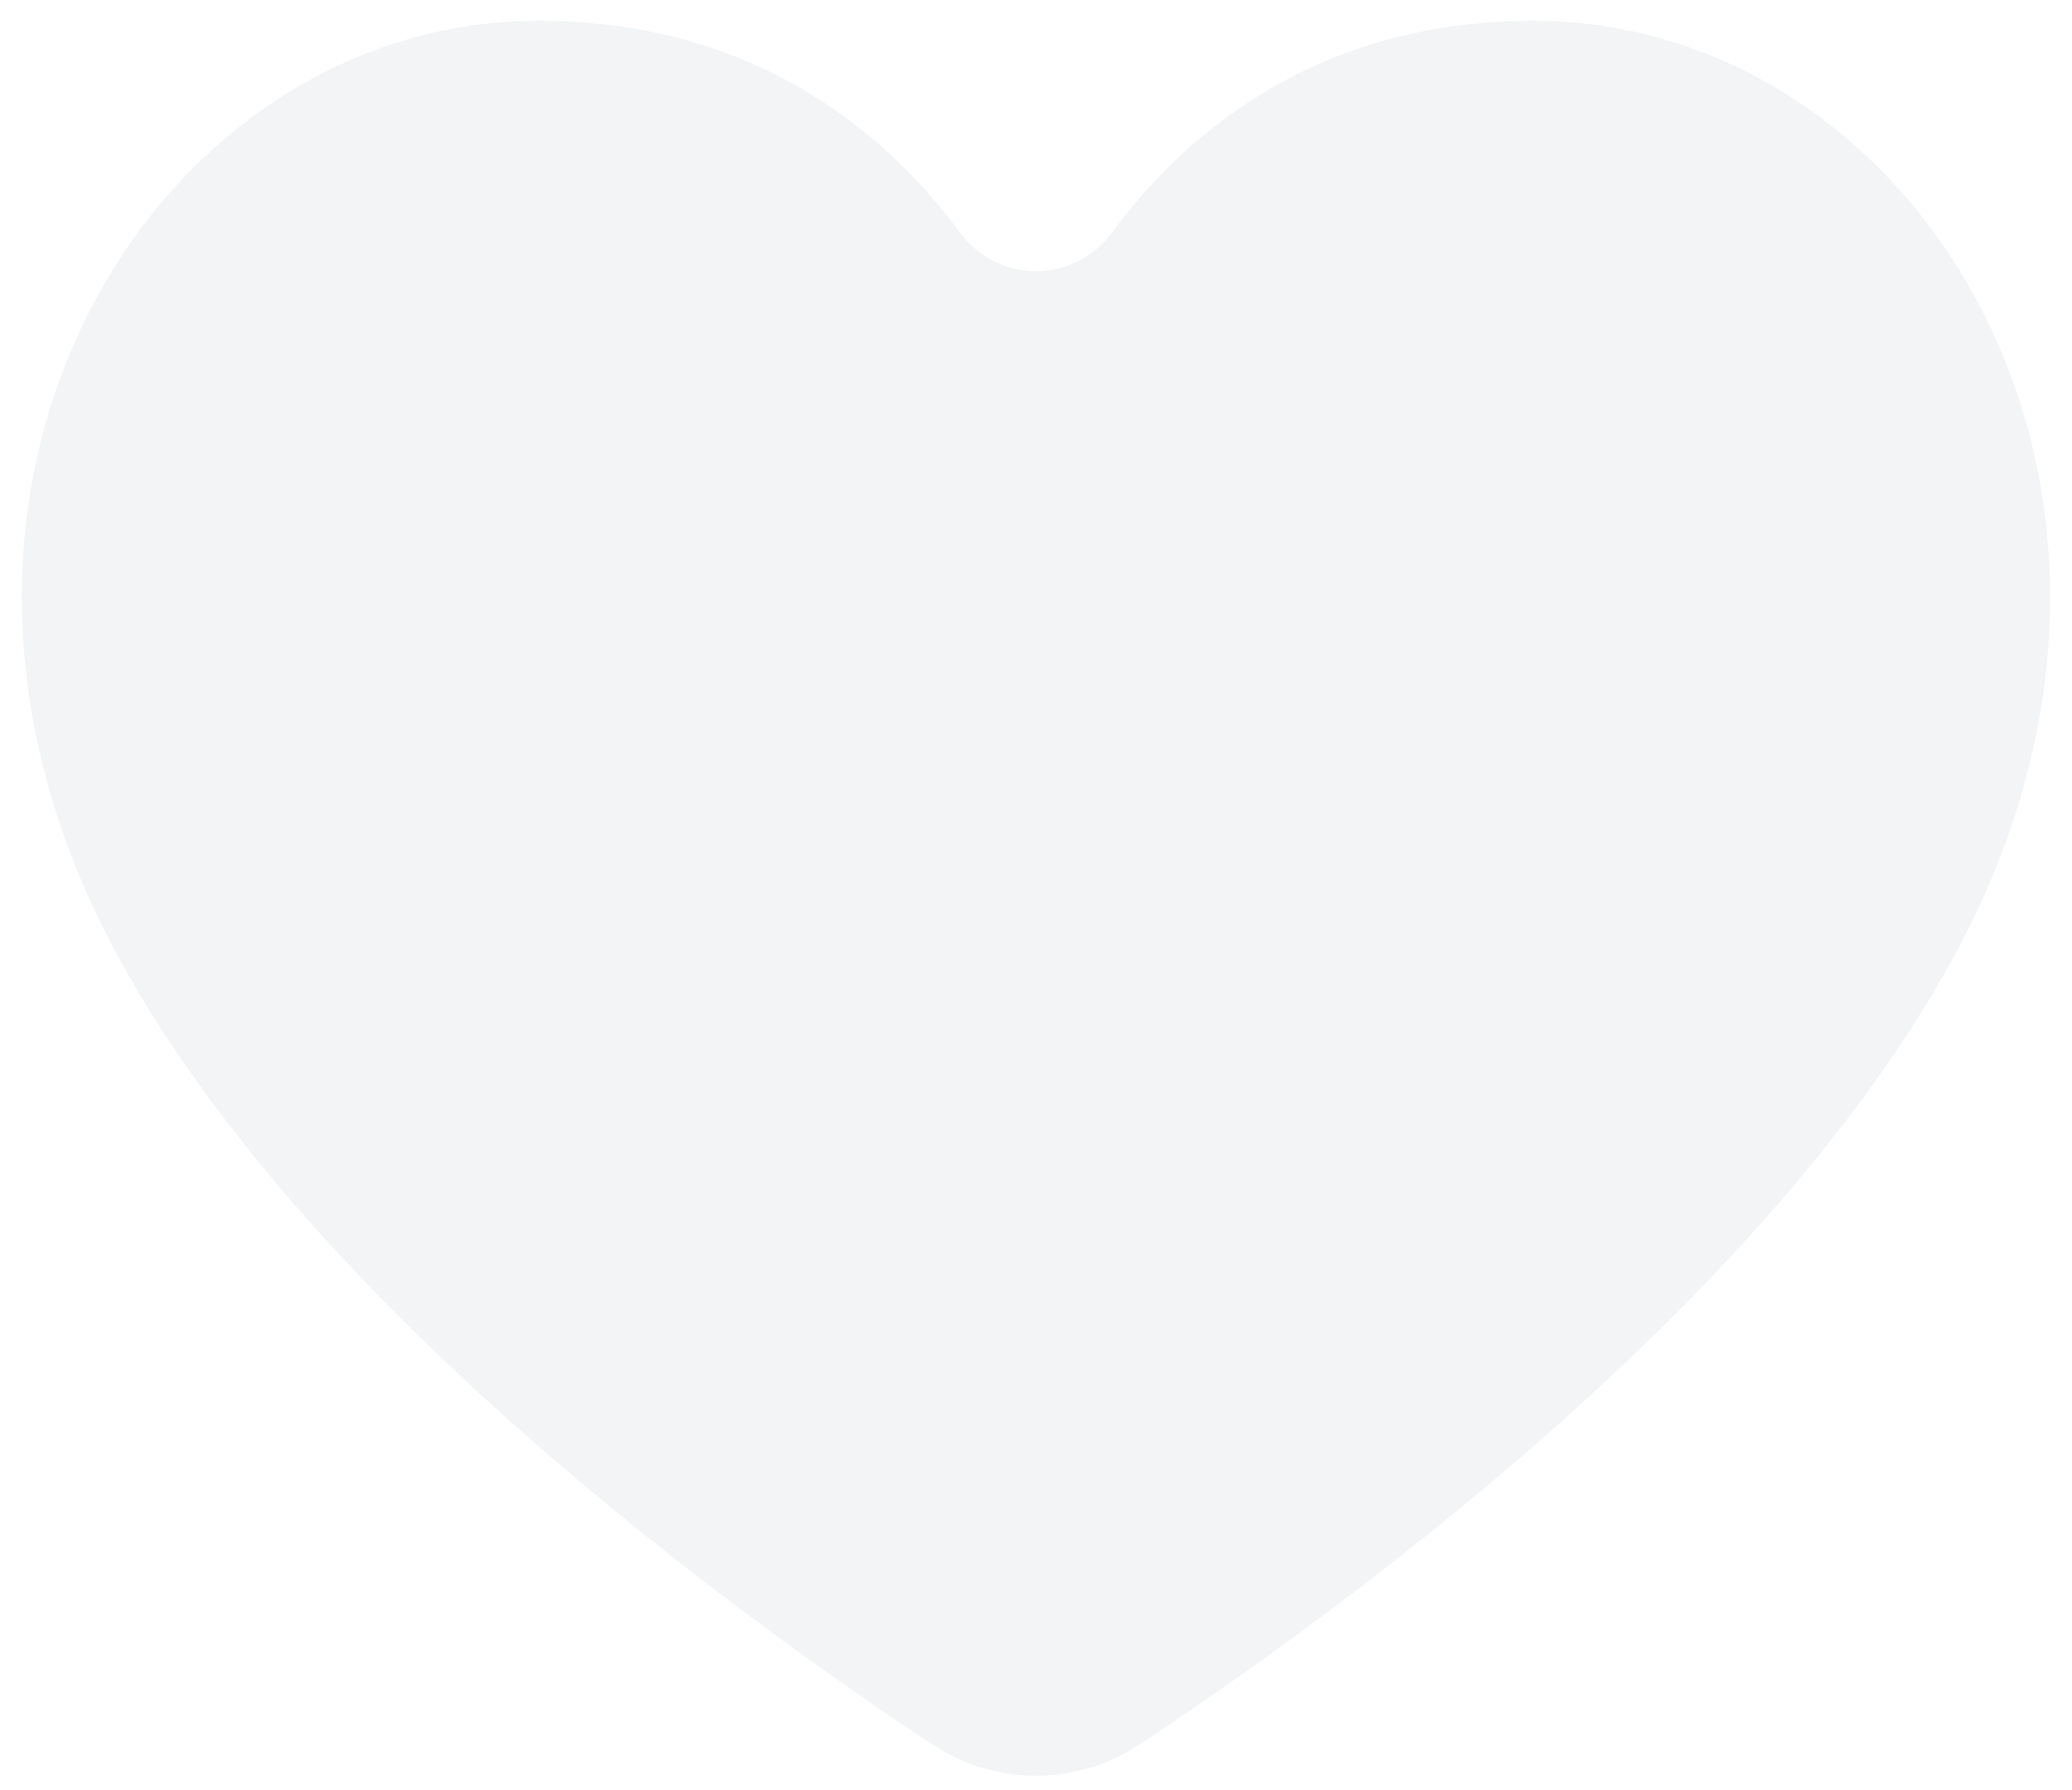
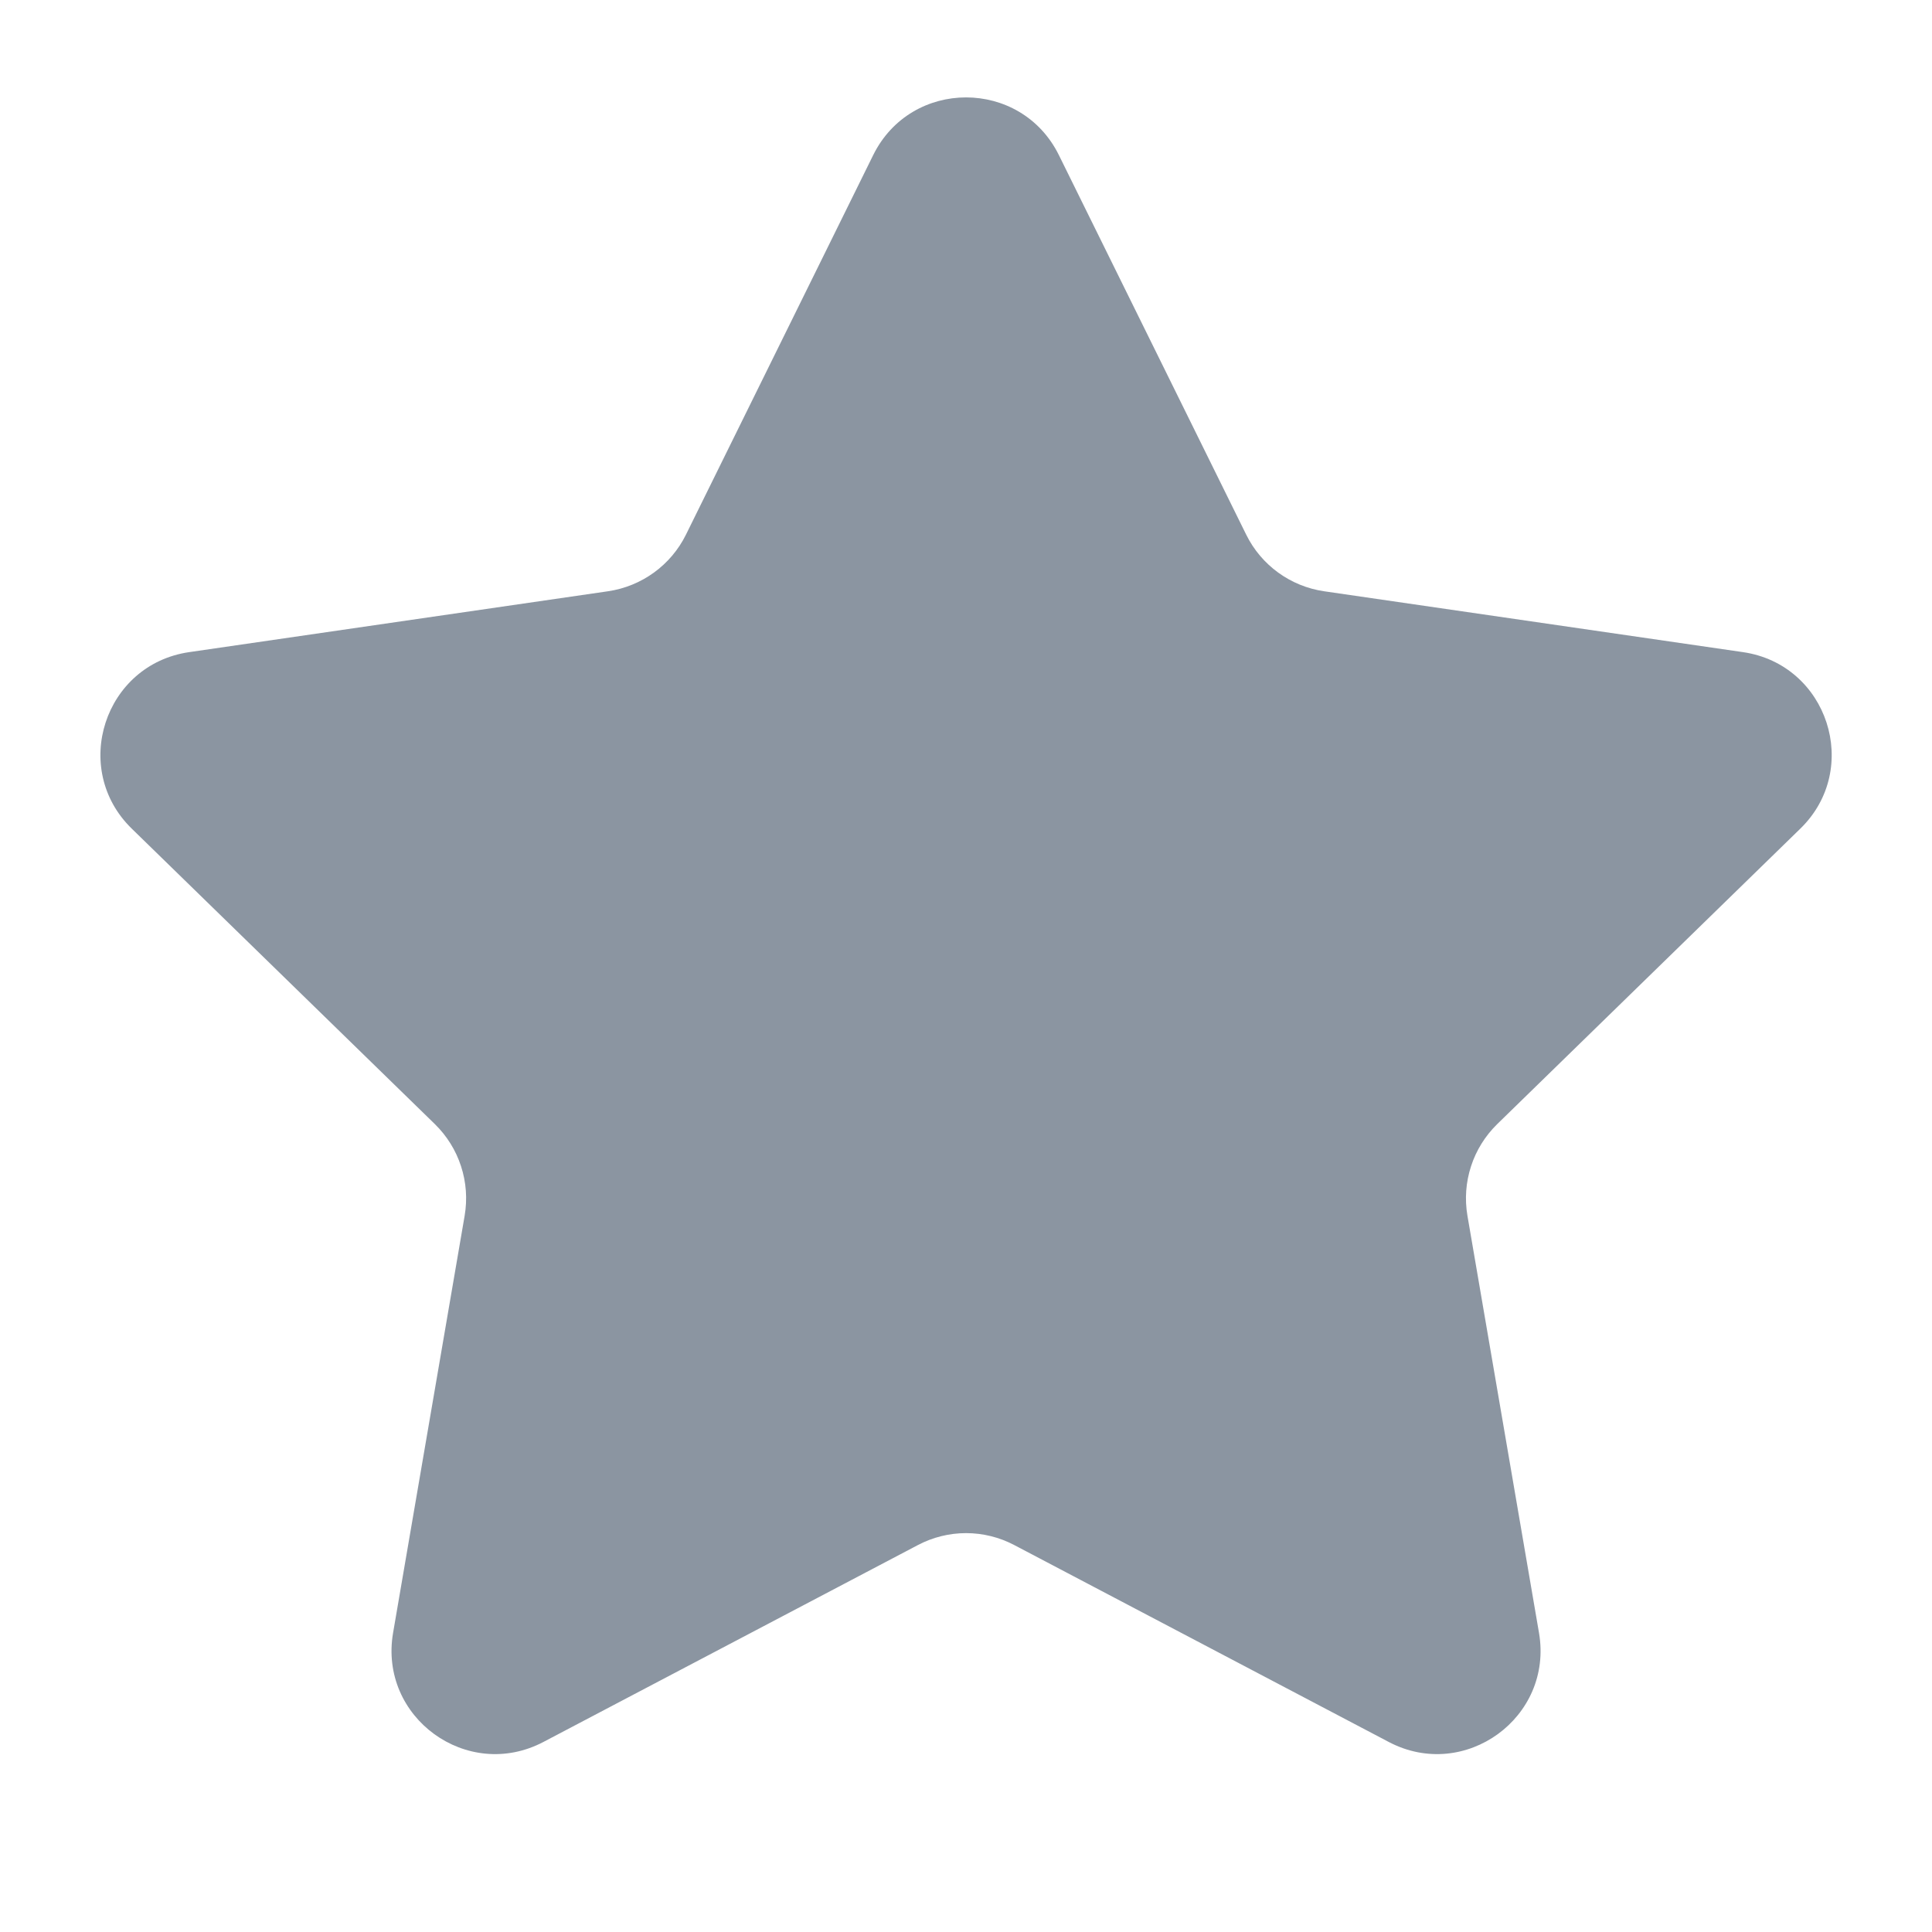
- <svg xmlns="http://www.w3.org/2000/svg" width="22" height="19" viewBox="0 0 22 19" fill="none">
-   <path fill-rule="evenodd" clip-rule="evenodd" d="M9.904 18.527C10.57 18.967 11.429 18.967 12.094 18.527C14.209 17.131 18.814 13.794 20.798 10.06C23.413 5.134 20.342 0.221 16.282 0.221C13.968 0.221 12.576 1.43 11.806 2.469C11.713 2.596 11.592 2.7 11.452 2.771C11.312 2.843 11.157 2.88 10.999 2.88C10.842 2.88 10.687 2.843 10.547 2.771C10.407 2.7 10.286 2.596 10.193 2.469C9.423 1.43 8.031 0.221 5.717 0.221C1.657 0.221 -1.414 5.134 1.202 10.06C3.184 13.794 7.791 17.131 9.904 18.527Z" fill="#F2F4F5" />
+ <svg xmlns="http://www.w3.org/2000/svg" width="24" height="24" viewBox="0 0 24 24" fill="none">
+   <path fill-rule="evenodd" clip-rule="evenodd" d="M13.154 1.927L15.481 6.642C15.668 7.021 16.03 7.284 16.449 7.345L21.652 8.101C22.706 8.254 23.128 9.551 22.364 10.294L18.599 13.964C18.45 14.11 18.338 14.289 18.274 14.487C18.209 14.686 18.194 14.896 18.229 15.102L19.118 20.284C19.298 21.335 18.196 22.135 17.253 21.64L12.599 19.193C12.415 19.096 12.209 19.045 12.001 19.045C11.793 19.045 11.587 19.096 11.403 19.193L6.749 21.64C5.805 22.135 4.703 21.335 4.883 20.284L5.772 15.102C5.807 14.896 5.792 14.686 5.727 14.487C5.663 14.289 5.551 14.11 5.402 13.964L1.637 10.294C0.874 9.551 1.295 8.254 2.35 8.101L7.552 7.345C7.971 7.284 8.334 7.021 8.521 6.642L10.847 1.927C11.319 0.971 12.682 0.971 13.154 1.927Z" fill="#8B95A1" />
</svg>
